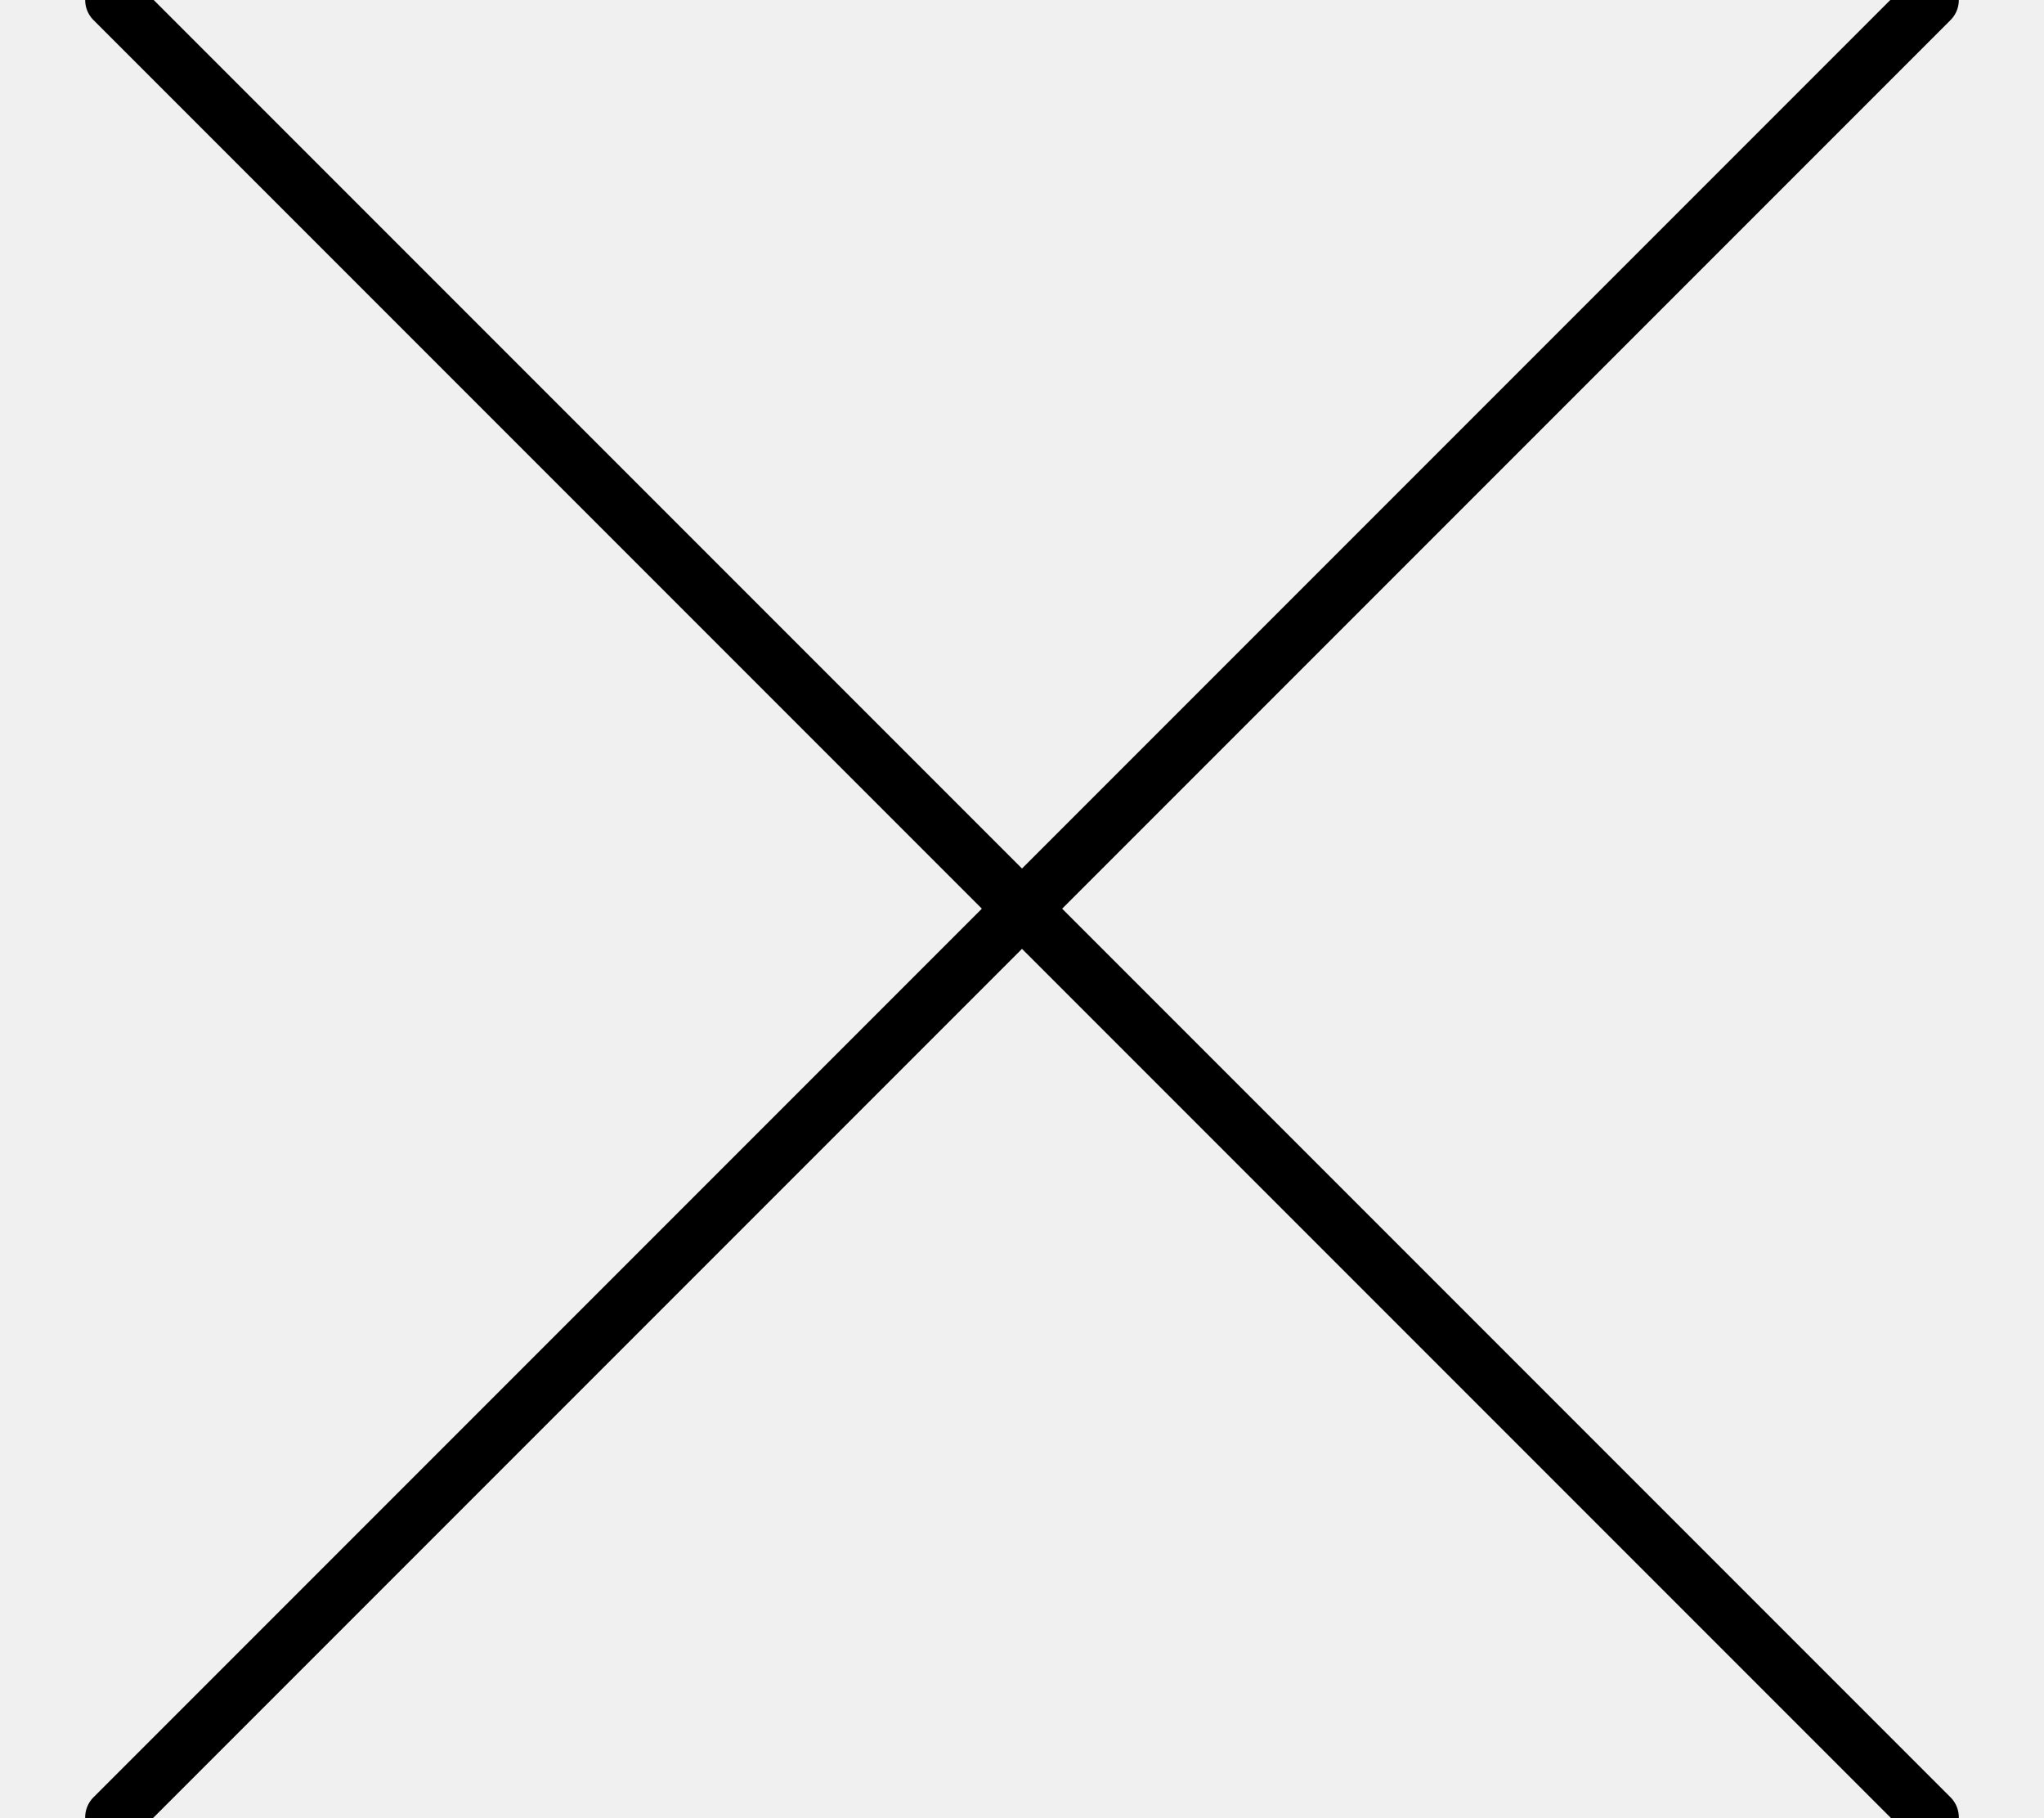
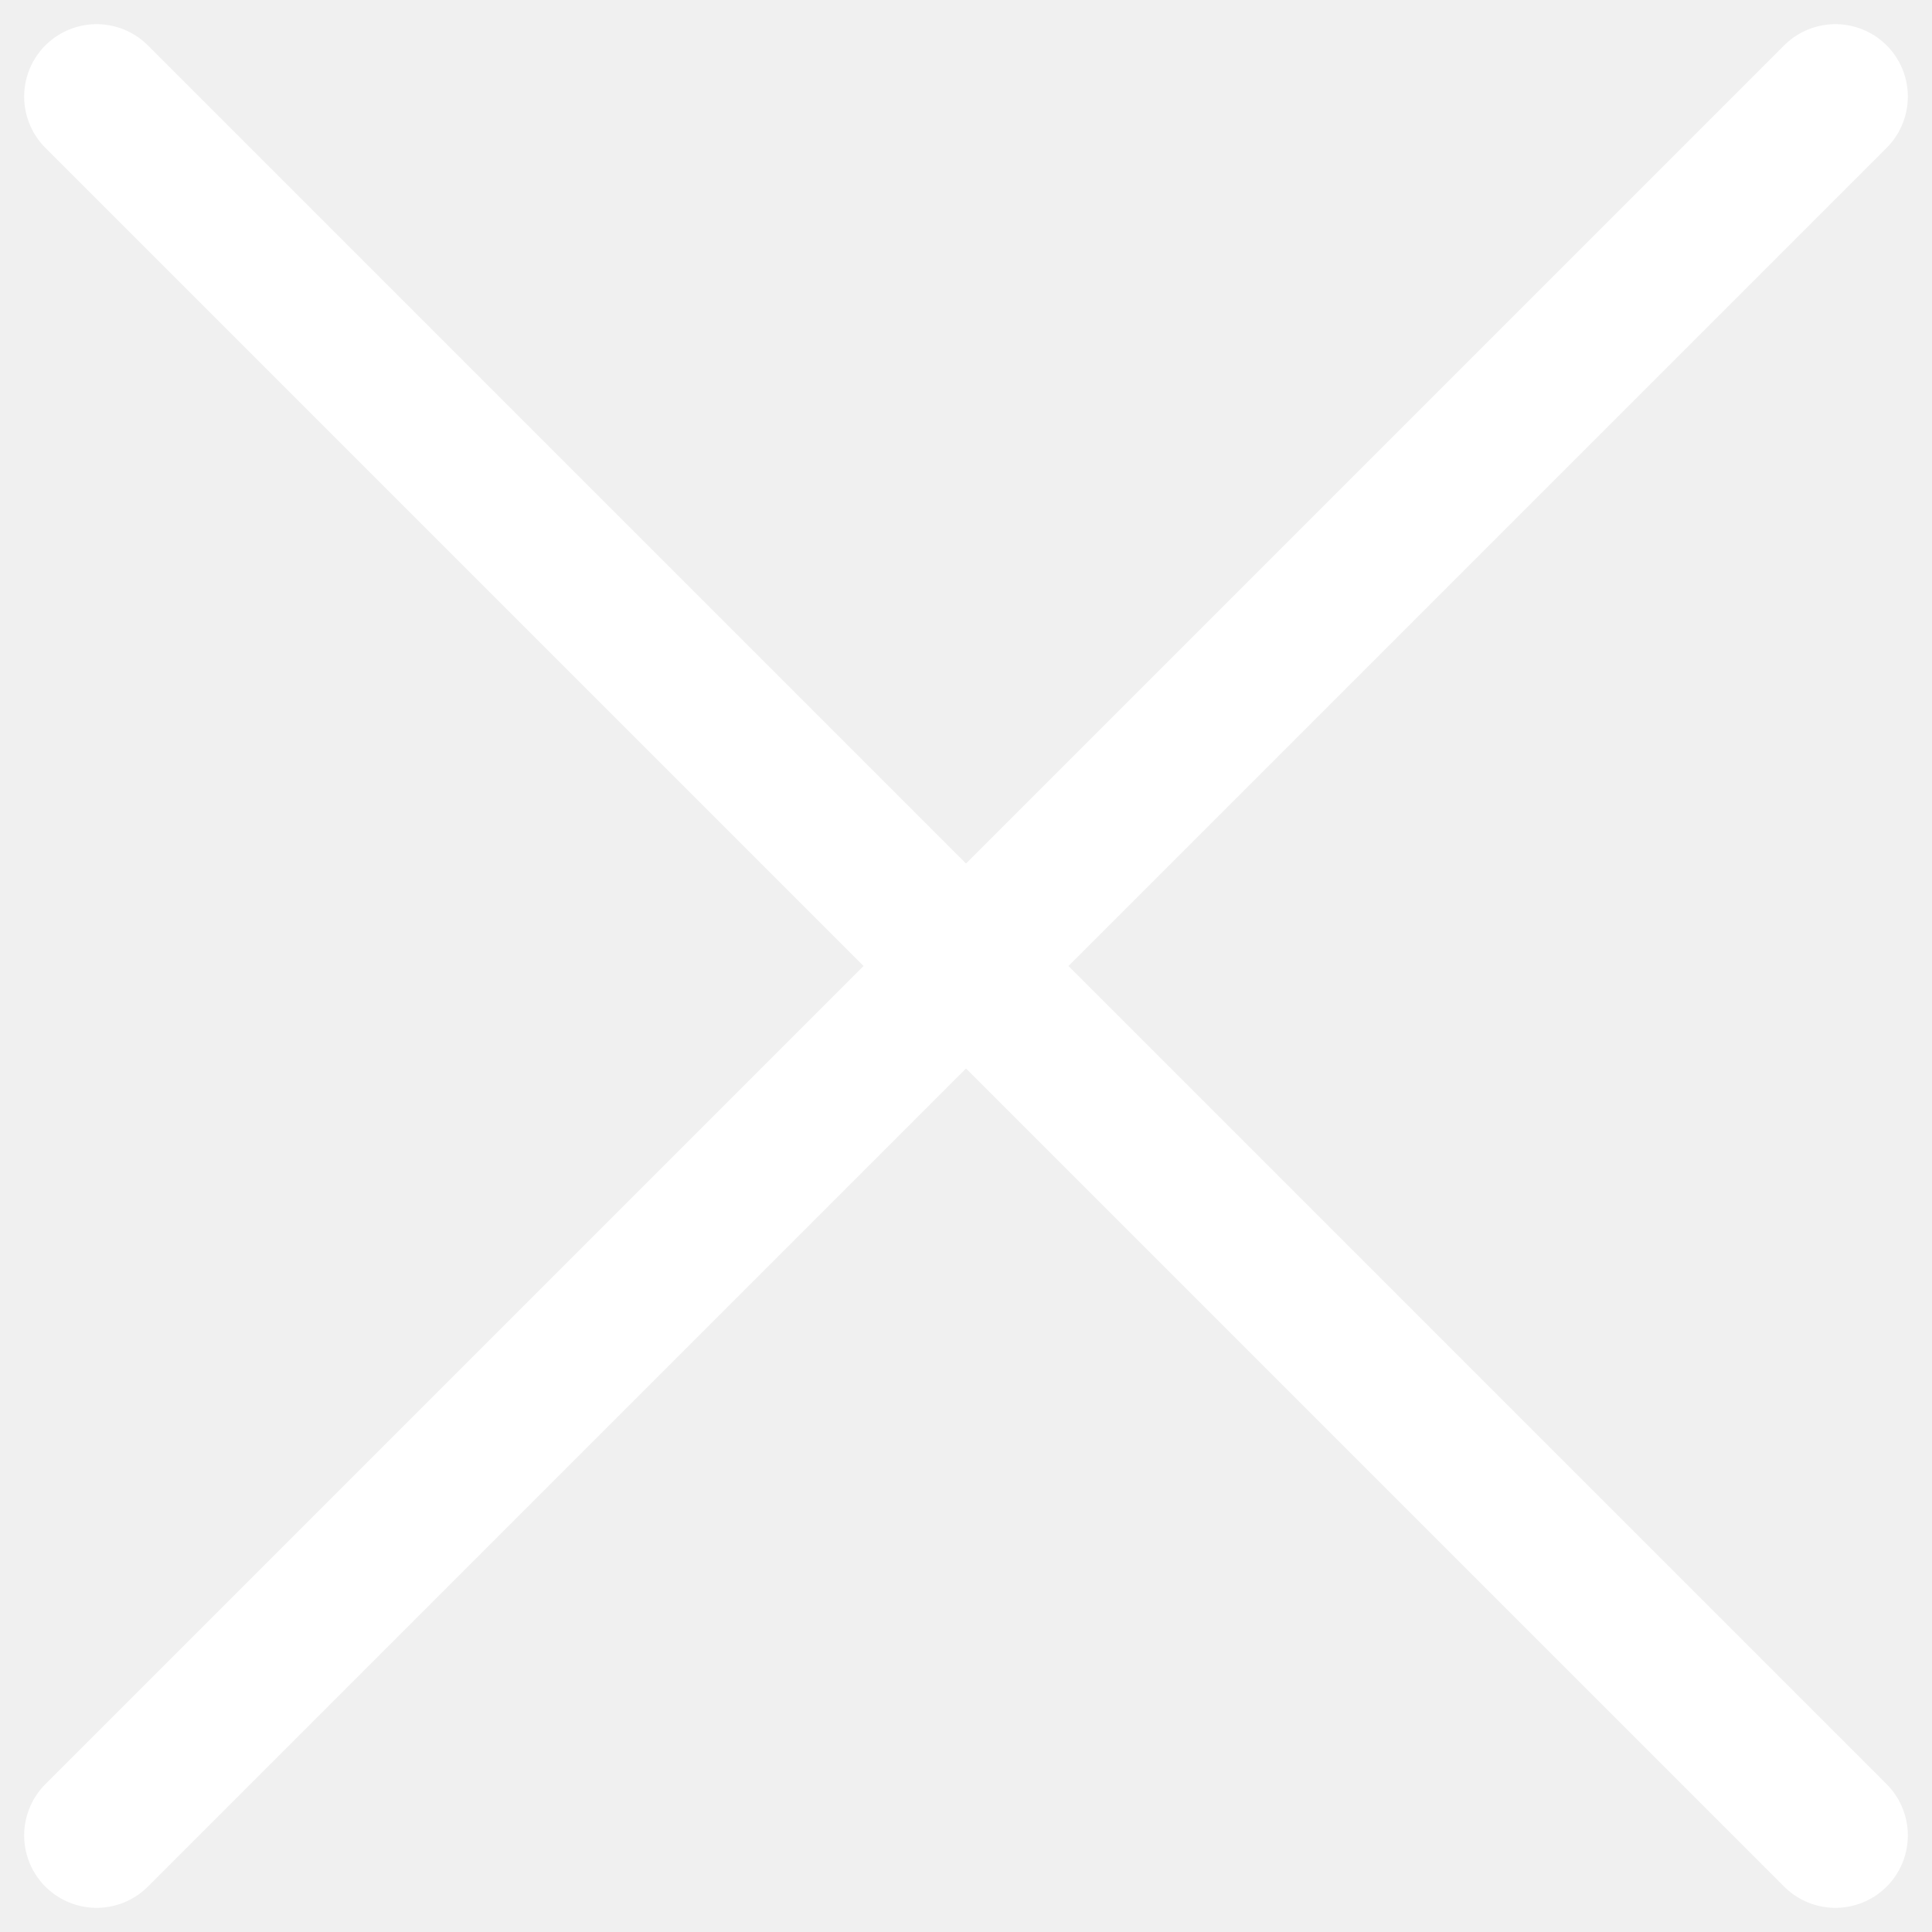
- <svg xmlns="http://www.w3.org/2000/svg" width="18" height="16" viewBox="0 0 18 16">
-   <g fill="none" fill-rule="evenodd" stroke="#000" stroke-linecap="round" stroke-linejoin="round" stroke-width=".5">
-     <path d="M1 0l16 16M17 0L1 16" />
+ <svg xmlns="http://www.w3.org/2000/svg" width="20" height="20" viewBox="0 0 20 20">
+   <g fill="none" fill-rule="evenodd" stroke="#FFF" stroke-linecap="round" stroke-linejoin="round" stroke-width="1.5">
+     <path d="M1 1l18 18M19 1L1 19" />
  </g>
</svg>
